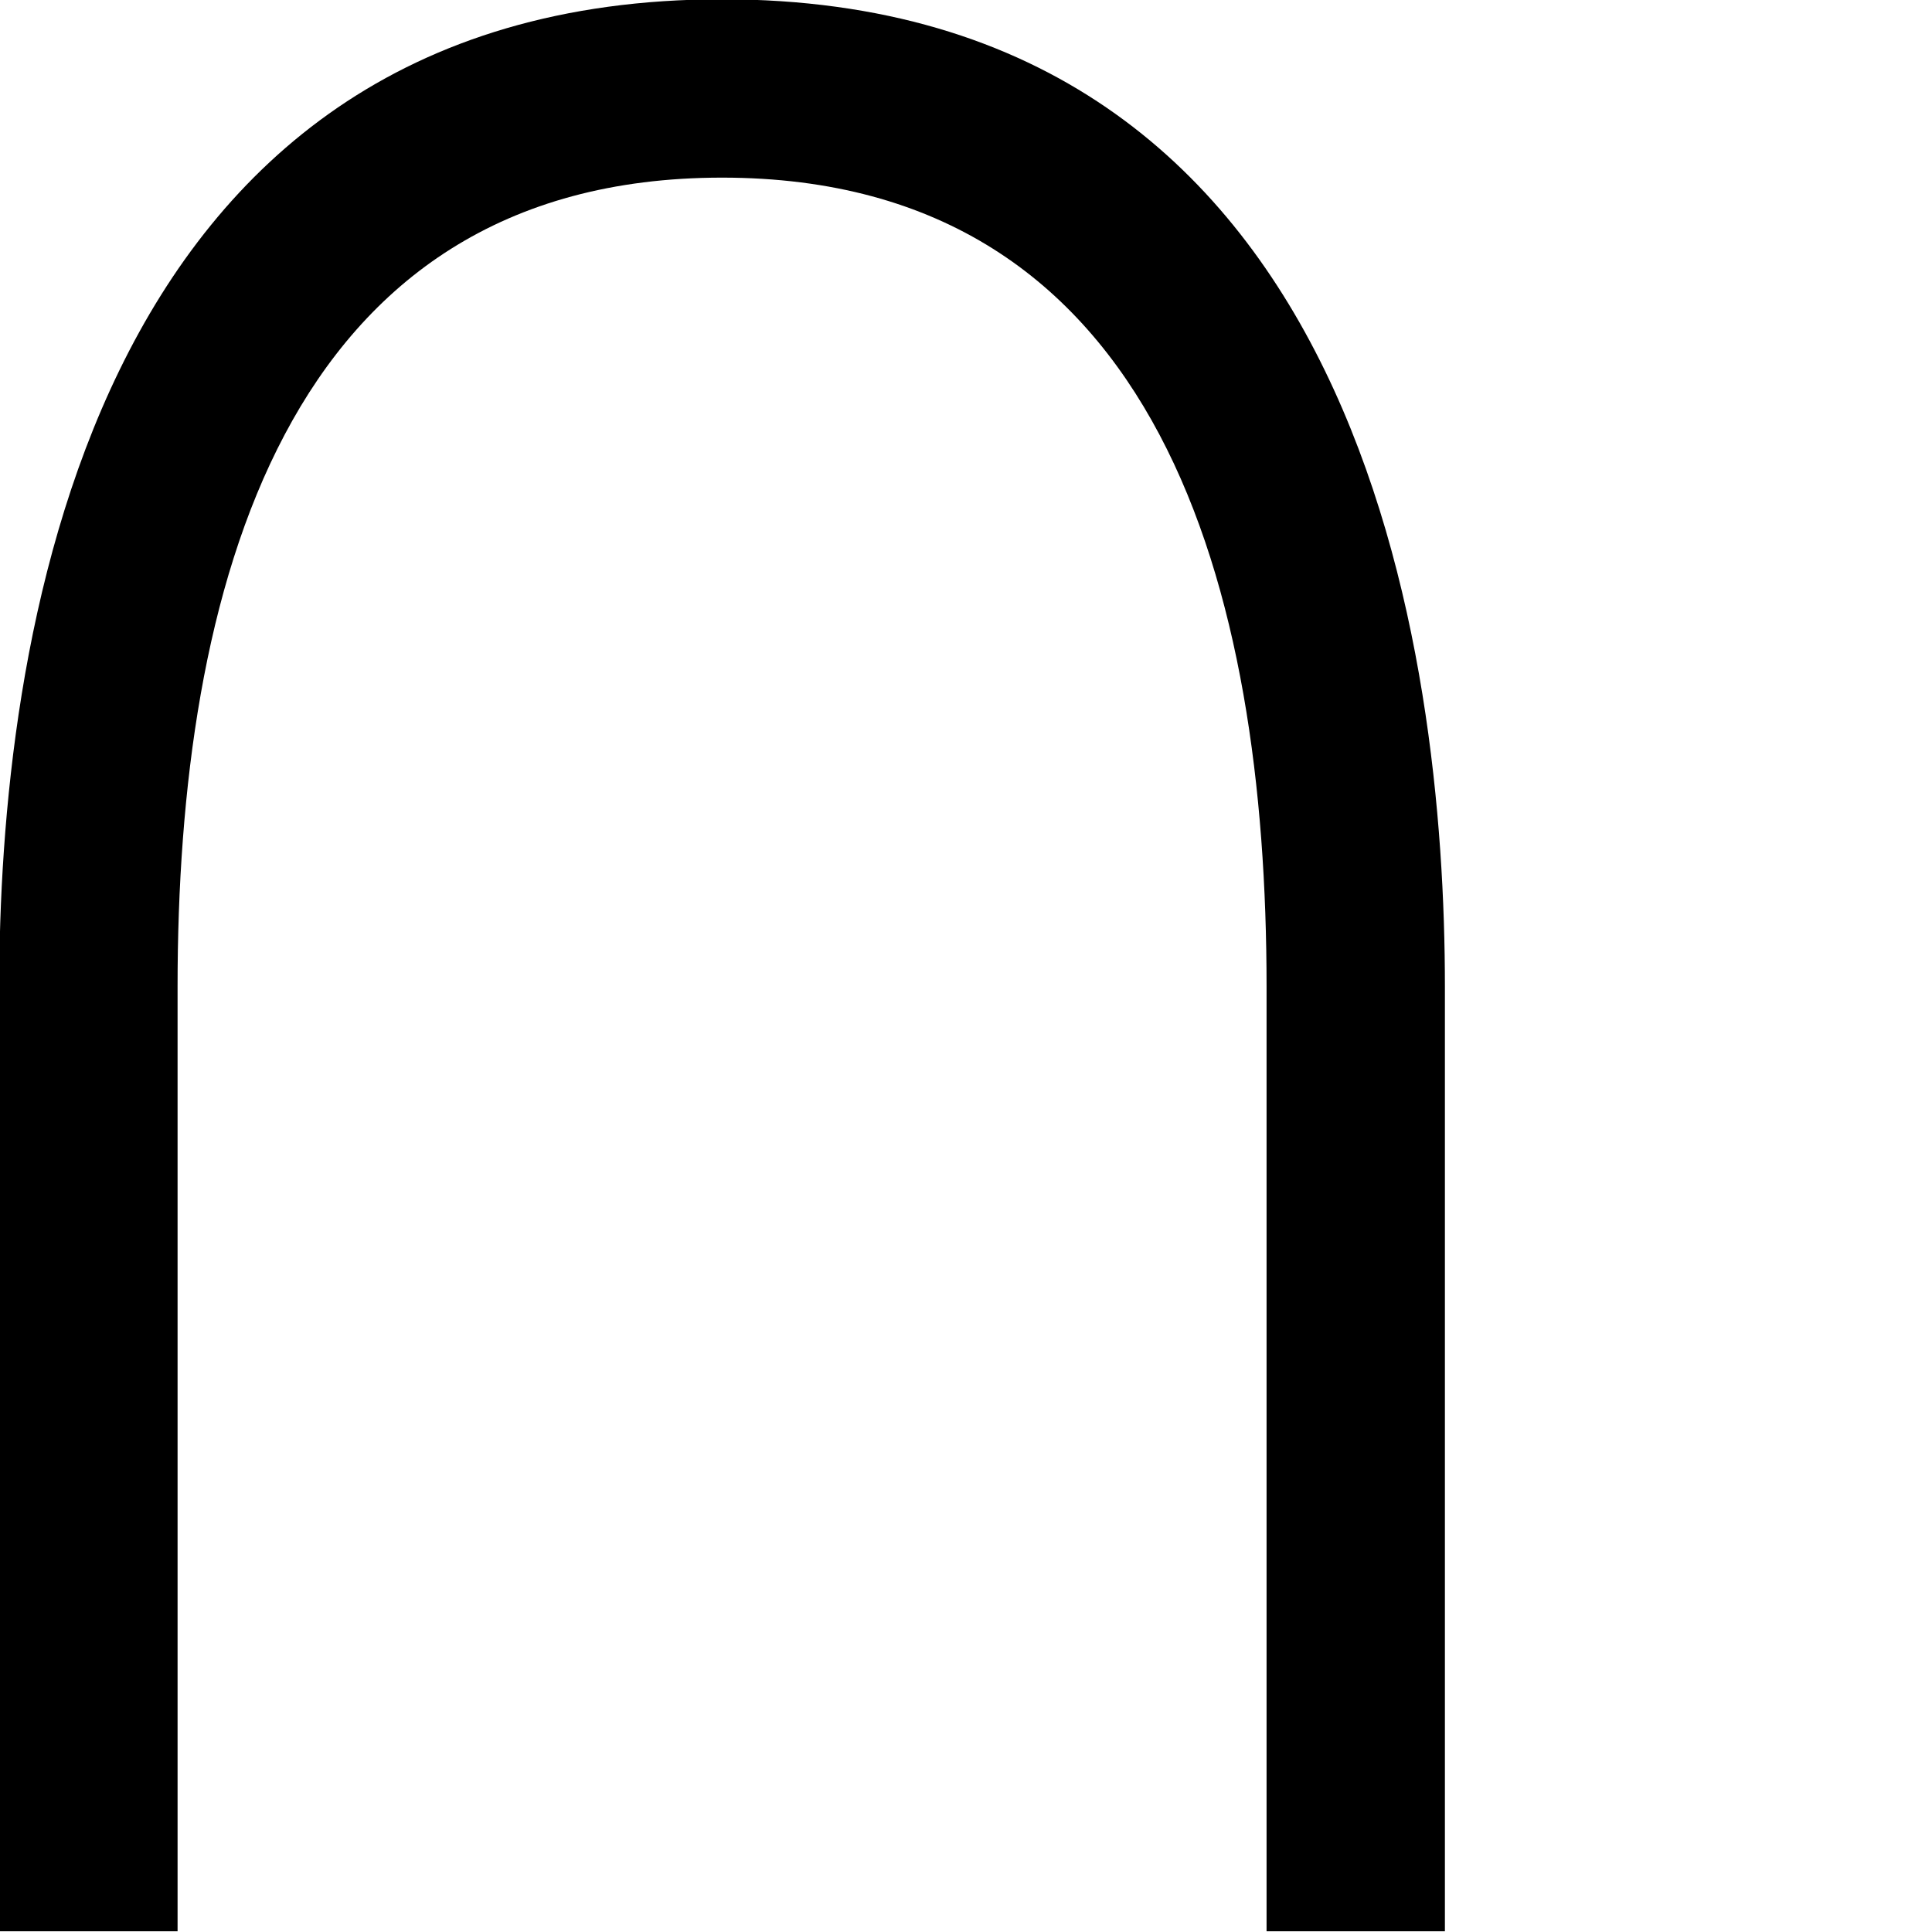
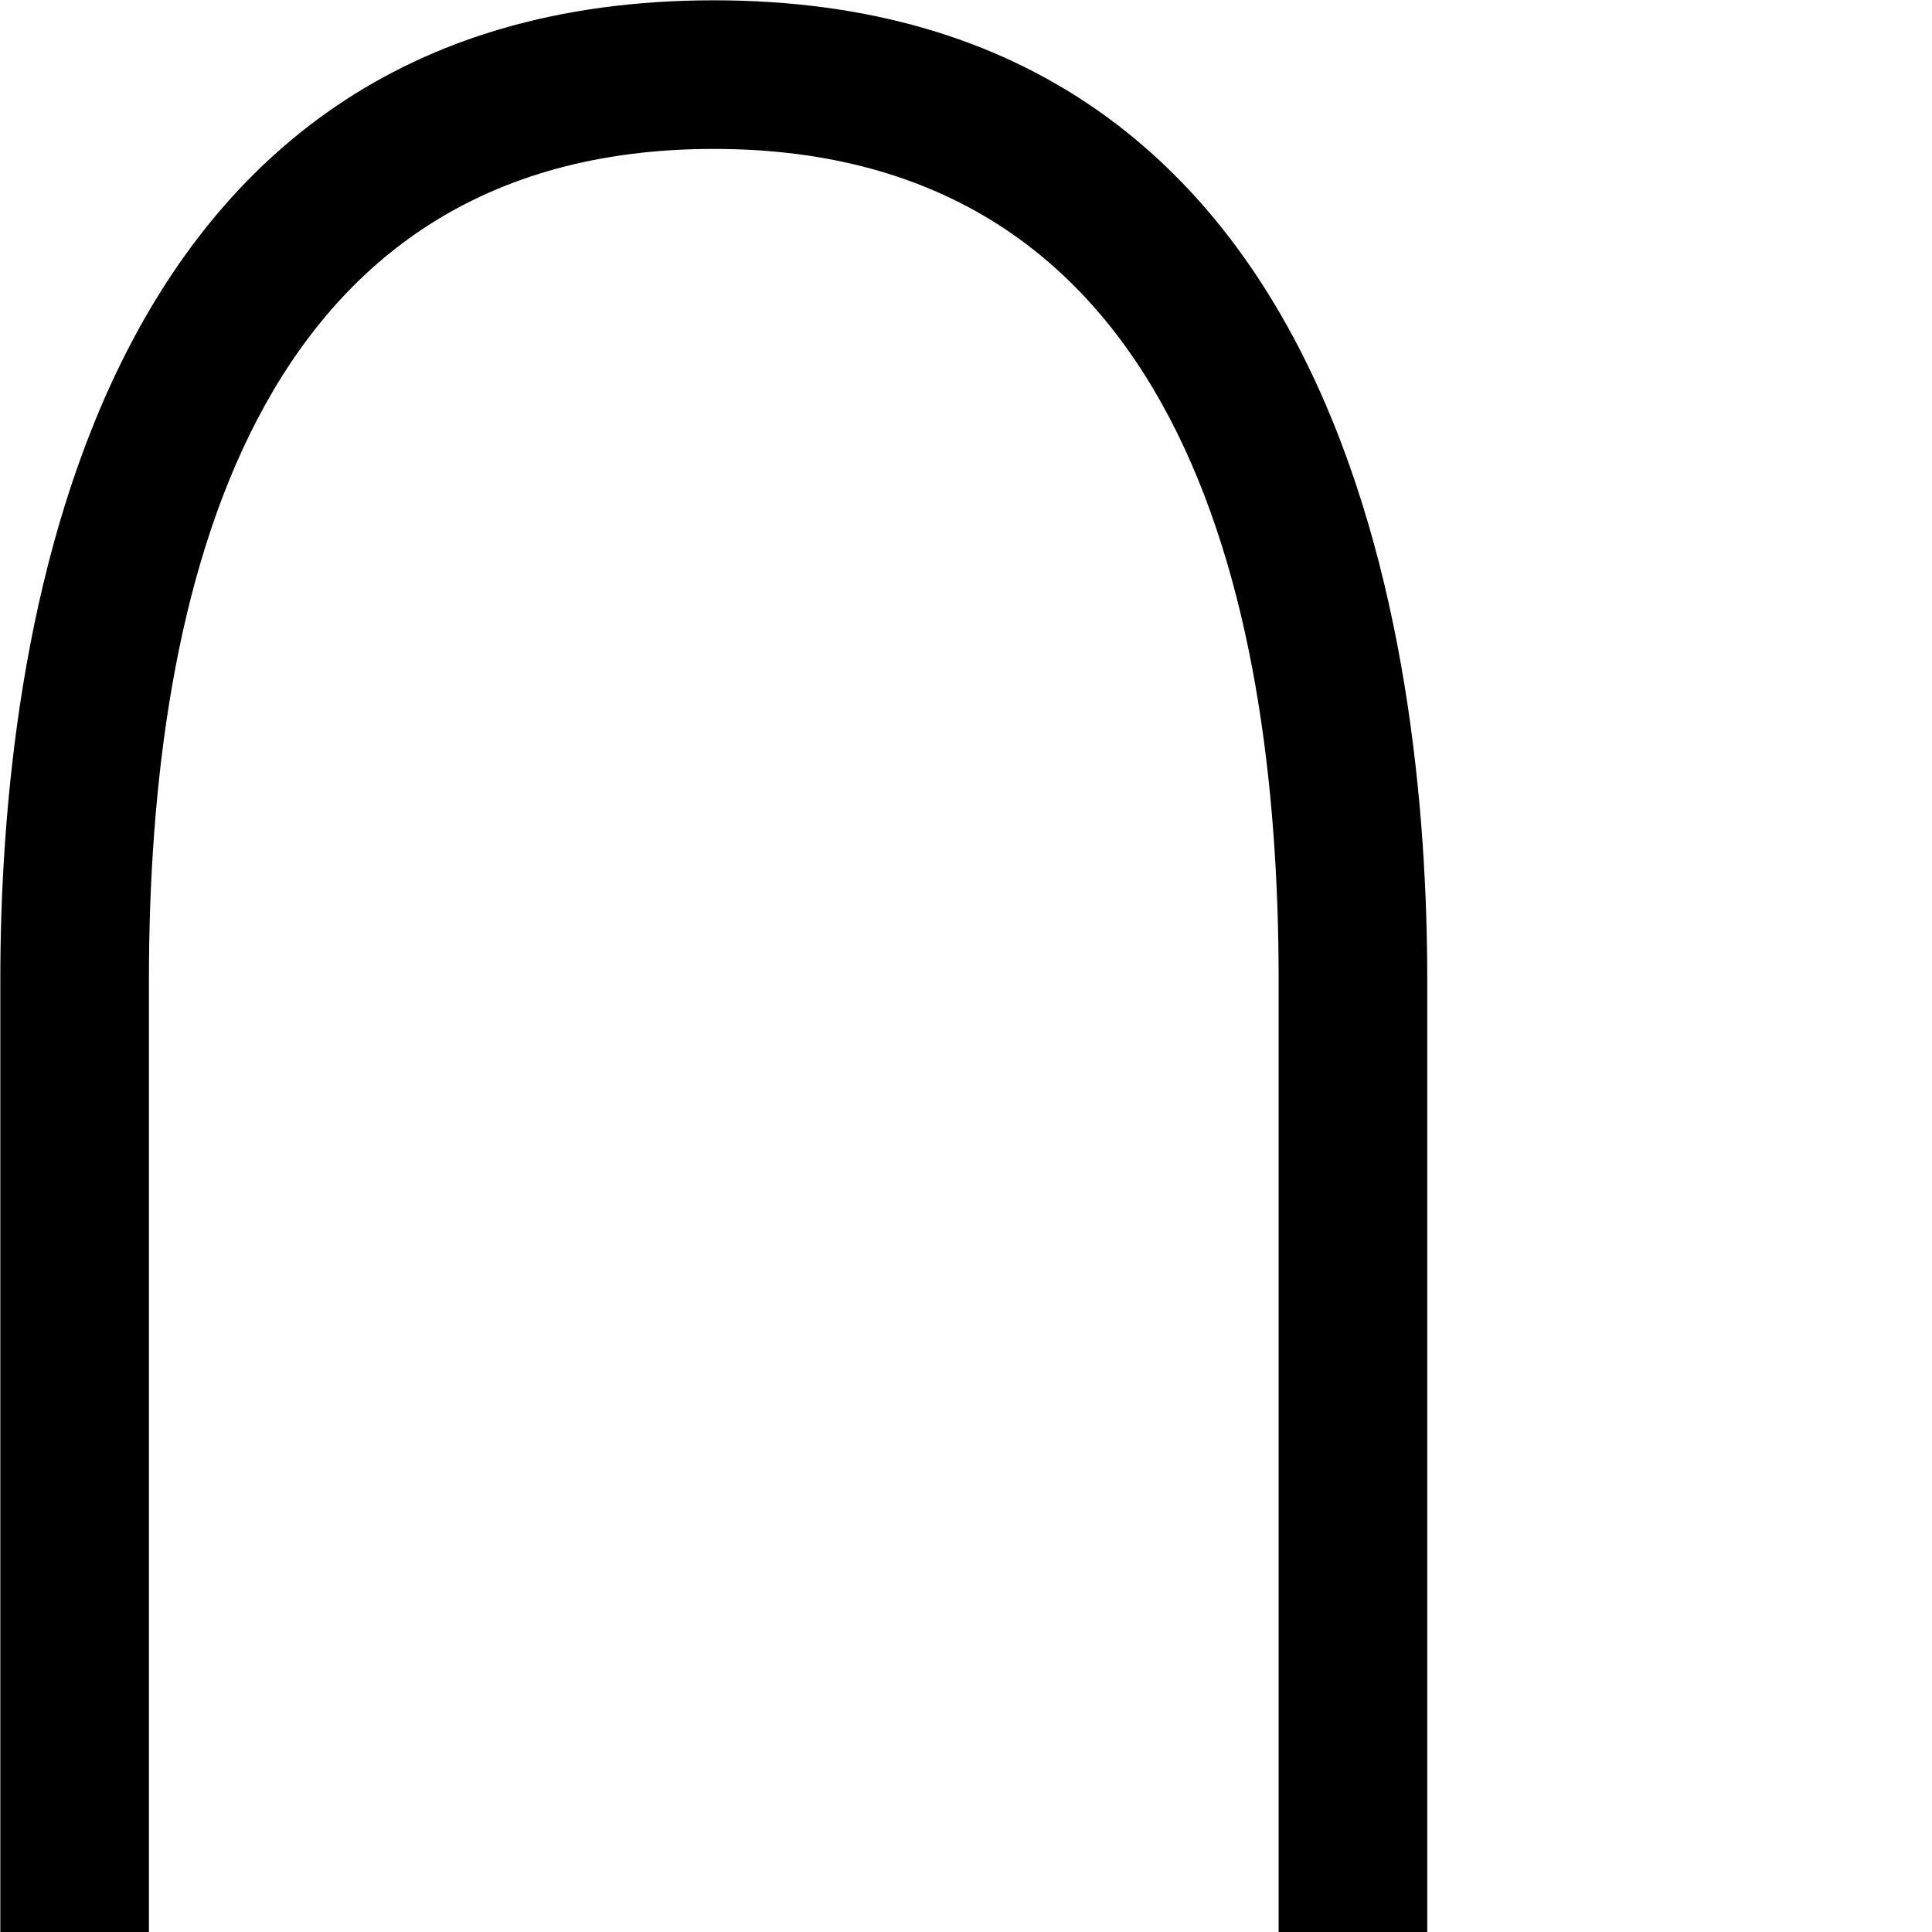
<svg xmlns="http://www.w3.org/2000/svg" width="650" height="650" id="svg3378" version="1.0">
  <defs id="defs3383">
    </defs>
-   <path id="path13" style="baseline-shift:baseline;display:inline;overflow:visible;opacity:1;vector-effect:none;fill:#000000;enable-background:accumulate;stop-color:#000000;stop-opacity:1" d="M 242.932,-0.238 C 26.612,-0.238 -0.258,221.667 -0.258,331.904 V 649.762 H 59.742 V 331.904 c 0,-132.343 35.057,-272.143 183.189,-272.143 148.139,0 183.191,139.814 183.191,272.143 v 317.857 h 60 V 331.904 c 0,-110.225 -26.863,-332.143 -243.191,-332.143 z" />
+   <path id="path13" style="baseline-shift:baseline;display:inline;overflow:visible;opacity:1;vector-effect:none;fill:#000000;enable-background:accumulate;stop-color:#000000;stop-opacity:1" d="M 240.145,0.102 C 27.701,0.102 0.107,216.992 0.107,329.68 V 650.102 H 50.107 V 329.68 c 0,-130.888 34.278,-279.578 190.037,-279.578 155.745,0 190.037,148.656 190.037,279.578 v 320.422 h 50 V 329.68 c 0,-112.711 -27.601,-329.578 -240.037,-329.578 z" />
</svg>
